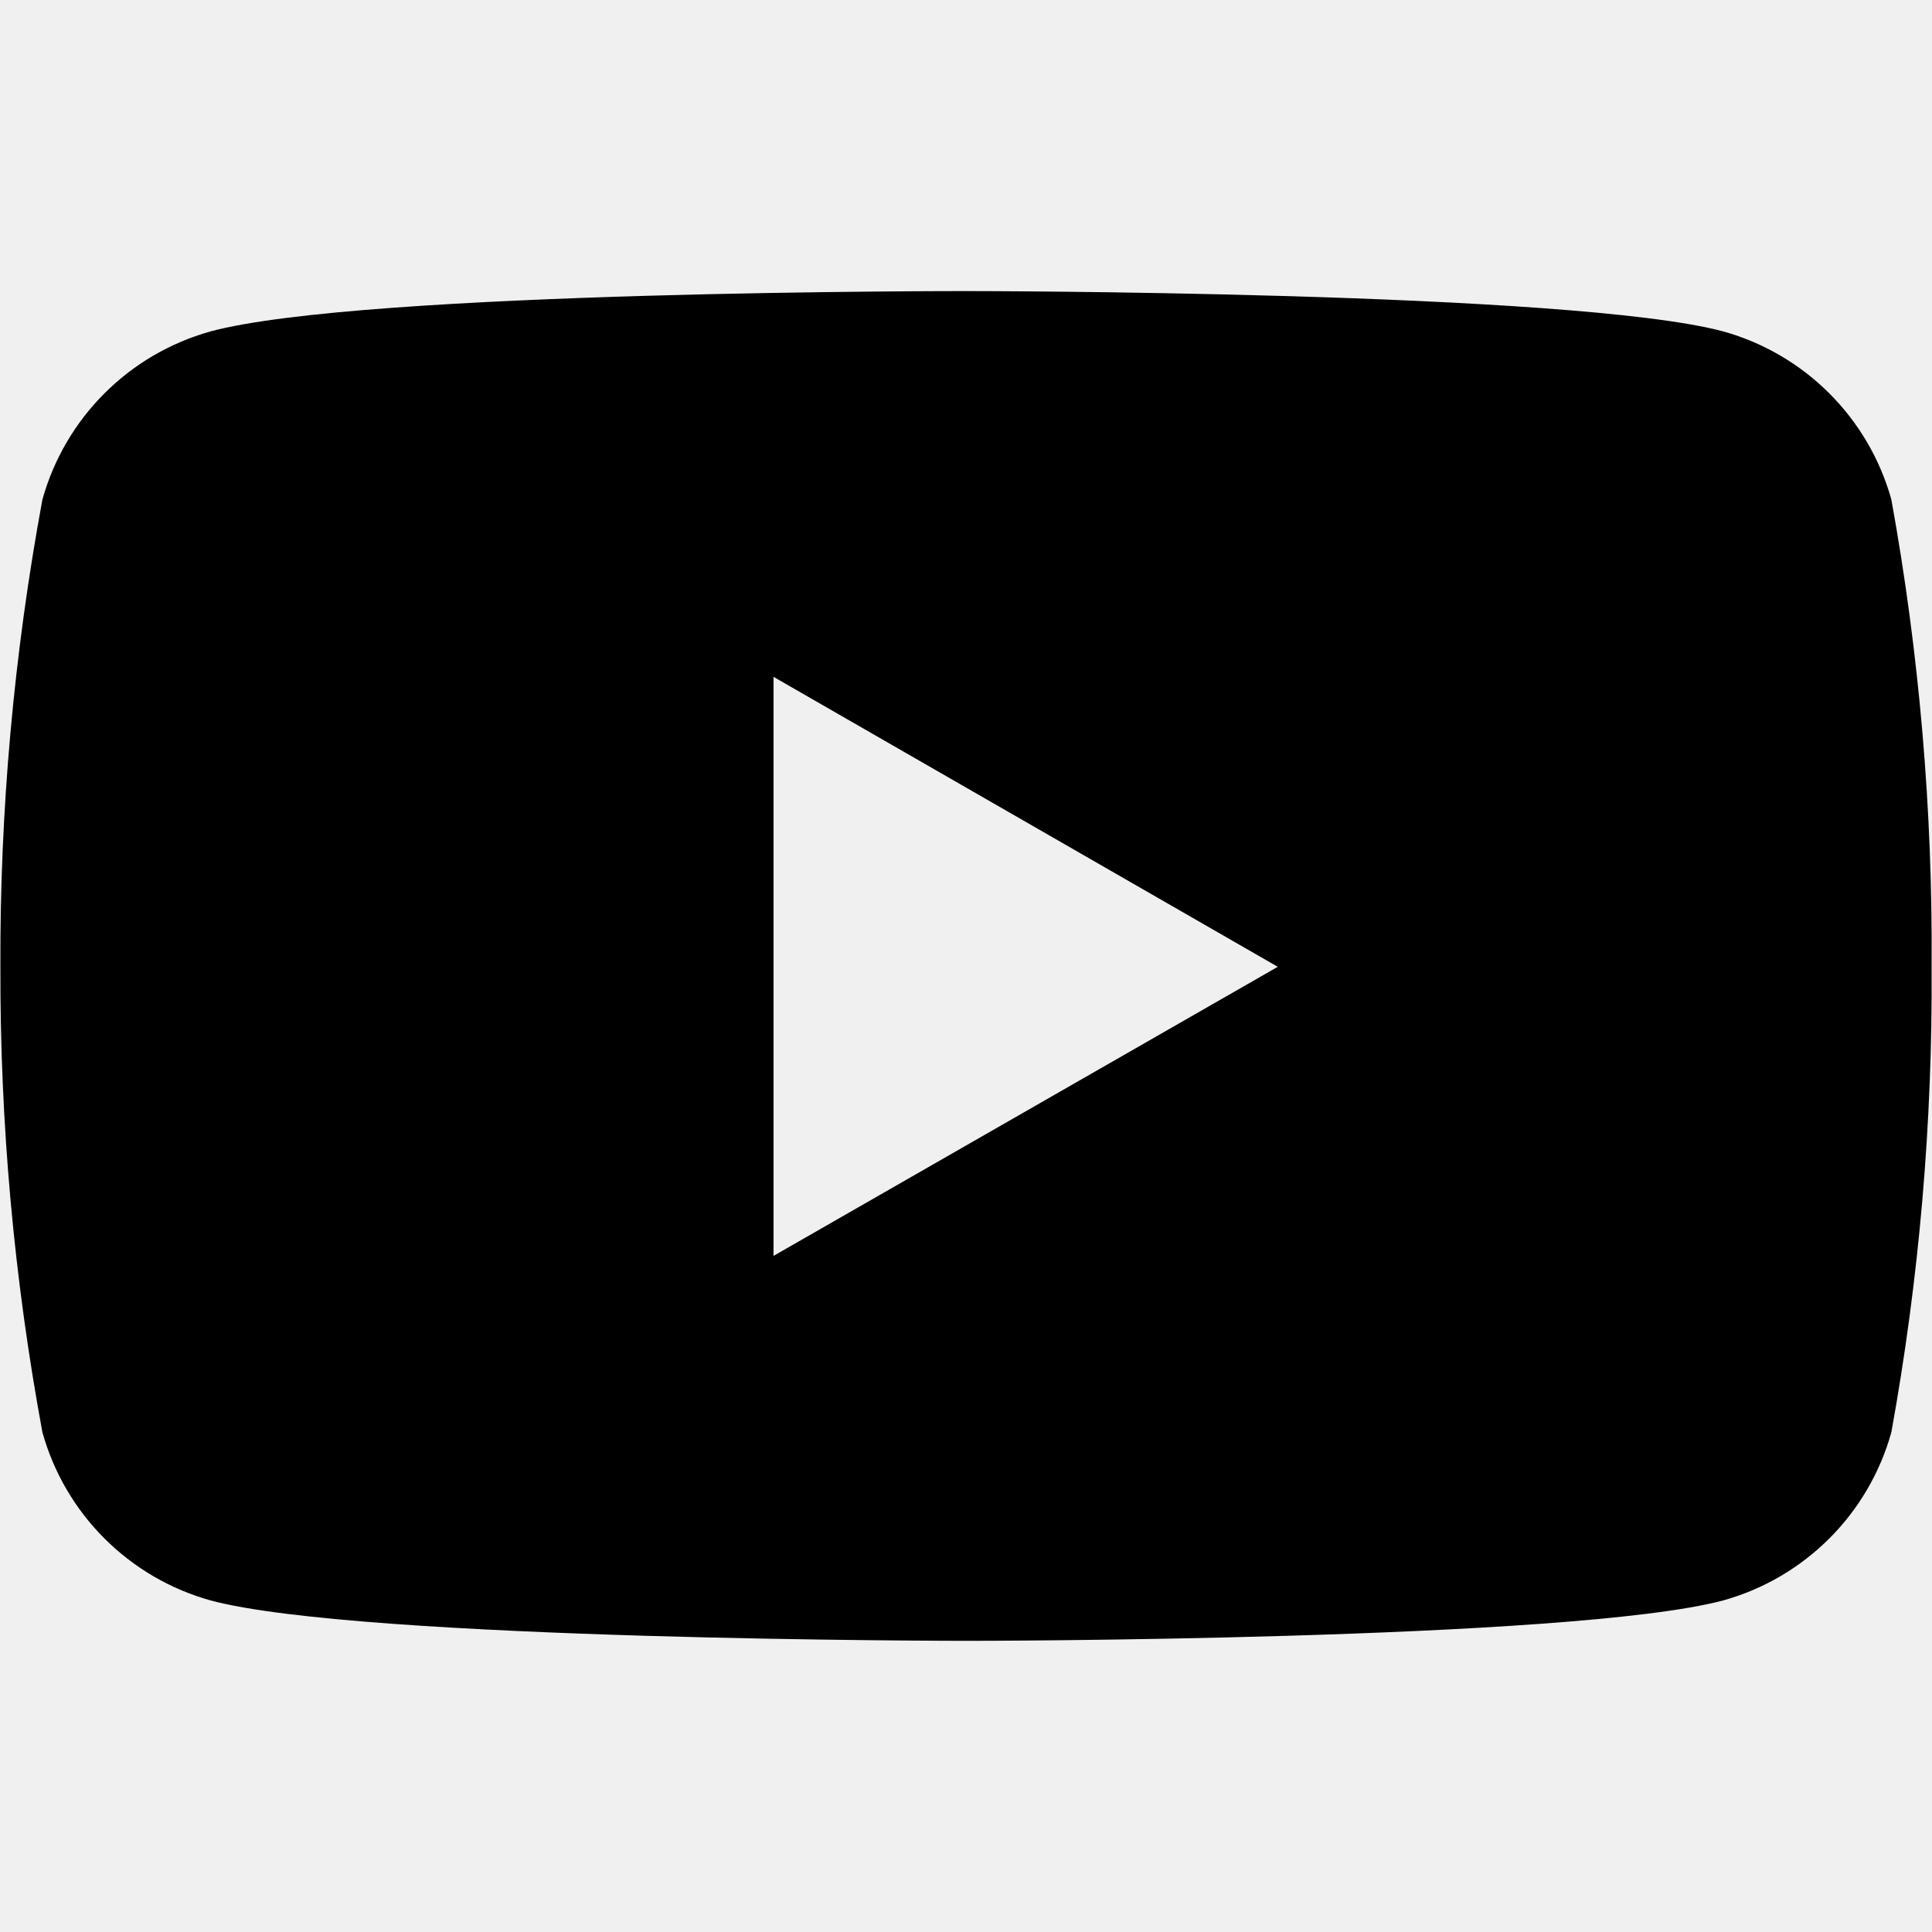
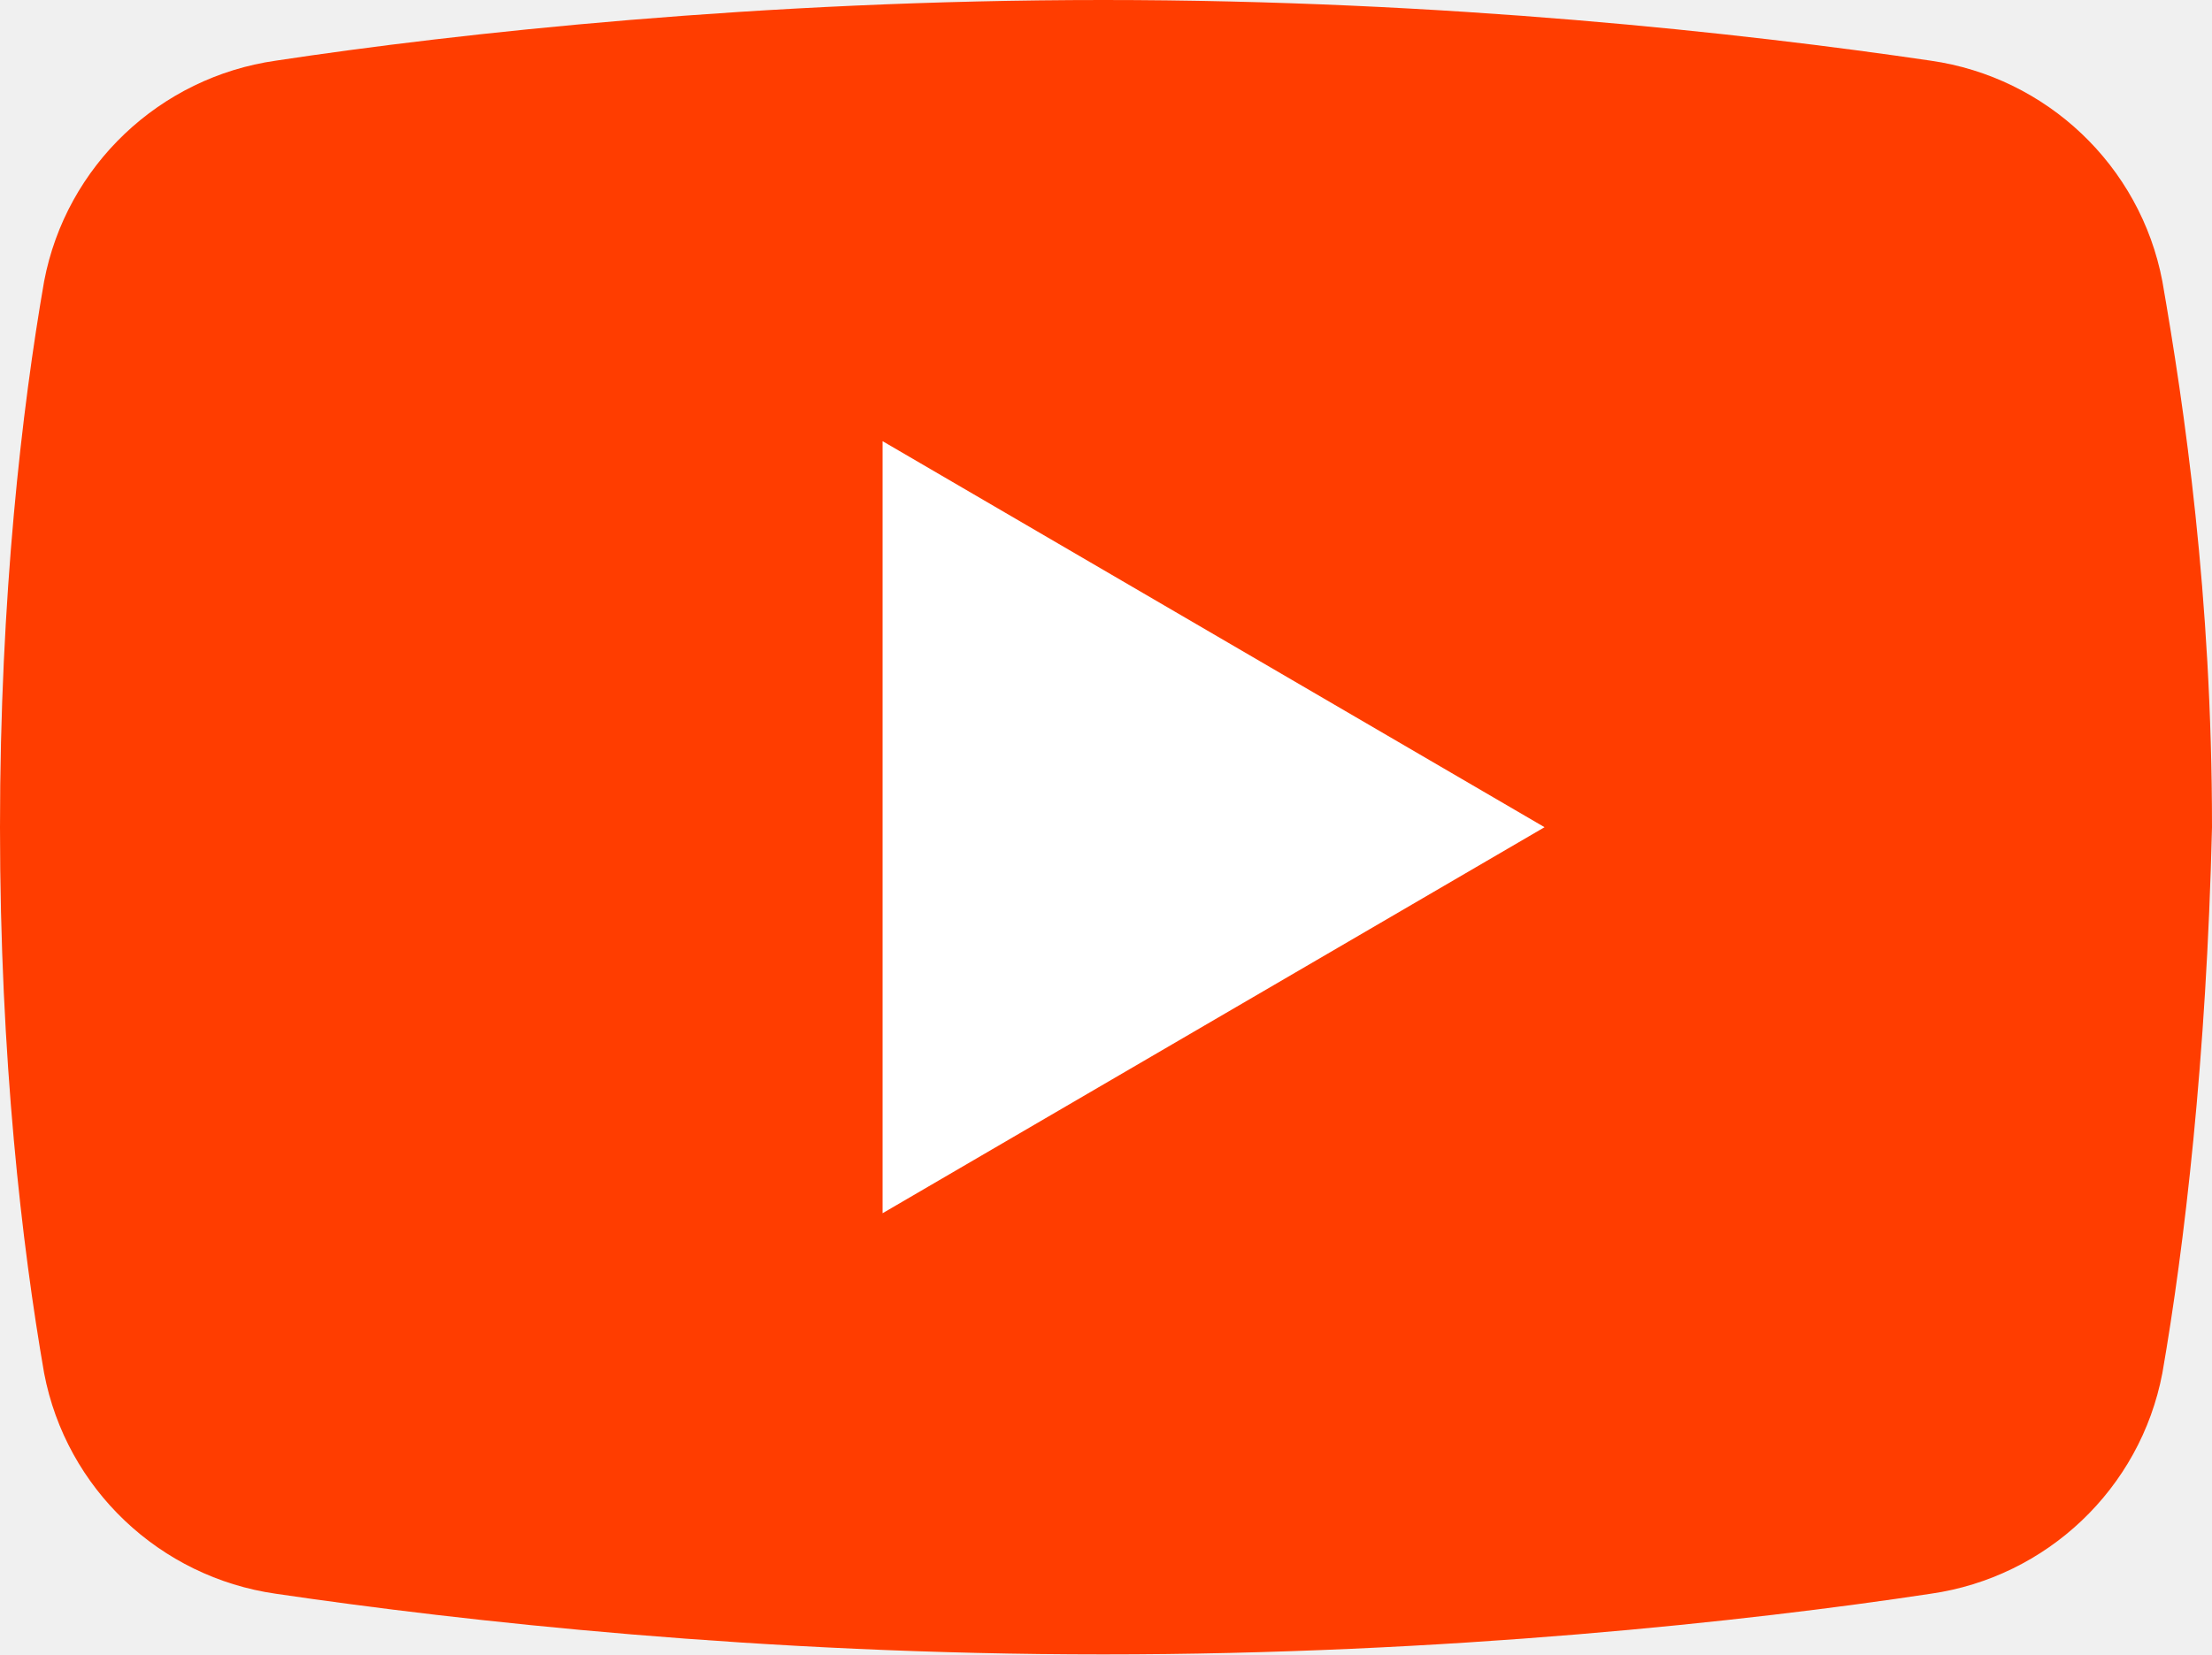
- <svg xmlns="http://www.w3.org/2000/svg" role="img" viewBox="0 0 24 24">
-   <path d="M23.495 6.205a3.007 3.007 0 0 0-2.088-2.088c-1.87-.501-9.396-.501-9.396-.501s-7.507-.01-9.396.501A3.007 3.007 0 0 0 .527 6.205a31.247 31.247 0 0 0-.522 5.805 31.247 31.247 0 0 0 .522 5.783 3.007 3.007 0 0 0 2.088 2.088c1.868.502 9.396.502 9.396.502s7.506 0 9.396-.502a3.007 3.007 0 0 0 2.088-2.088 31.247 31.247 0 0 0 .5-5.783 31.247 31.247 0 0 0-.5-5.805zM9.609 15.601V8.408l6.264 3.602z" />
+ <svg xmlns="http://www.w3.org/2000/svg" id="uuid-f98f9241-9e79-4974-adef-c33cd400515a" width="40.1" height="30" viewBox="0 0 40.1 30">
+   <path d="M39.2,24.9c-.4,2.1-2.1,3.7-4.2,4-3.3.5-8.8,1.1-15,1.1s-11.6-.6-15-1.1c-2.1-.3-3.8-1.9-4.2-4-.4-2.3-.8-5.7-.8-9.9S.4,7.4.8,5.1C1.2,3,2.9,1.4,5,1.1c3.3-.5,8.8-1.1,15-1.1s11.6.6,15,1.1c2.1.3,3.8,1.9,4.2,4,.4,2.3.9,5.7.9,9.9-.1,4.2-.5,7.6-.9,9.9Z" style="fill:#ff3d00;" />
+   <path d="M16,22v-14l12,7-12,7Z" style="fill:#fff;" />
</svg>
